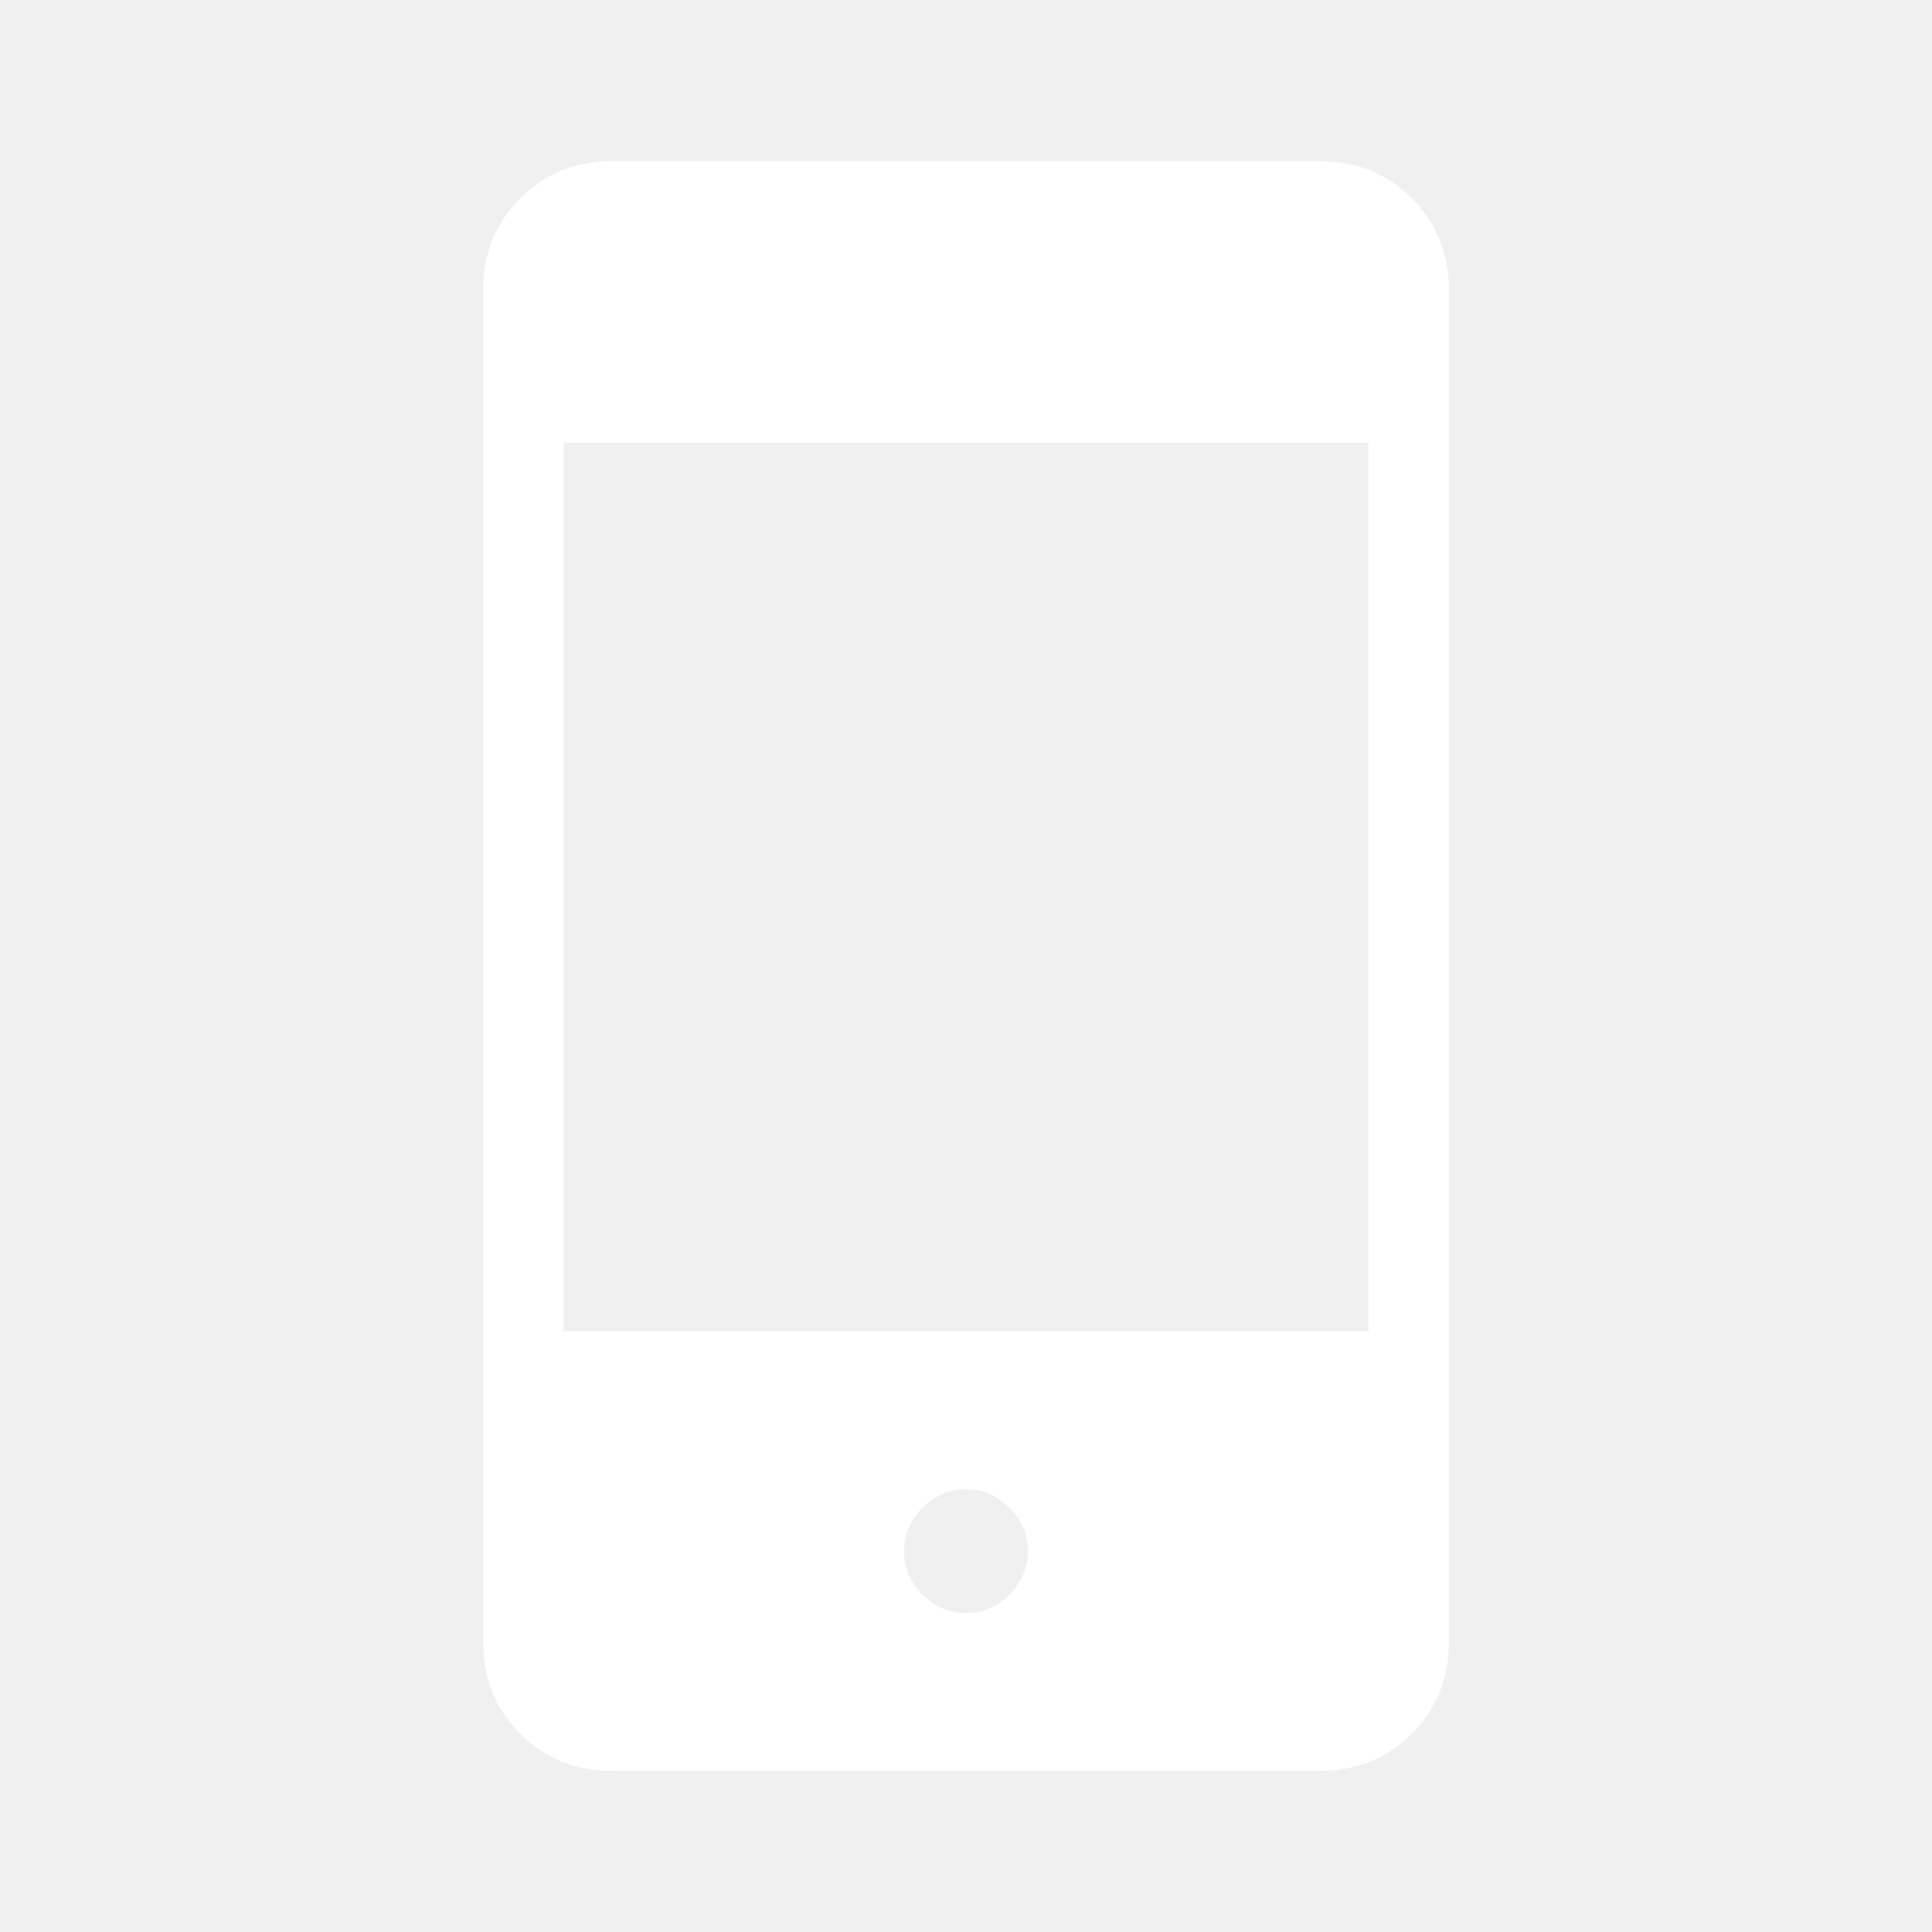
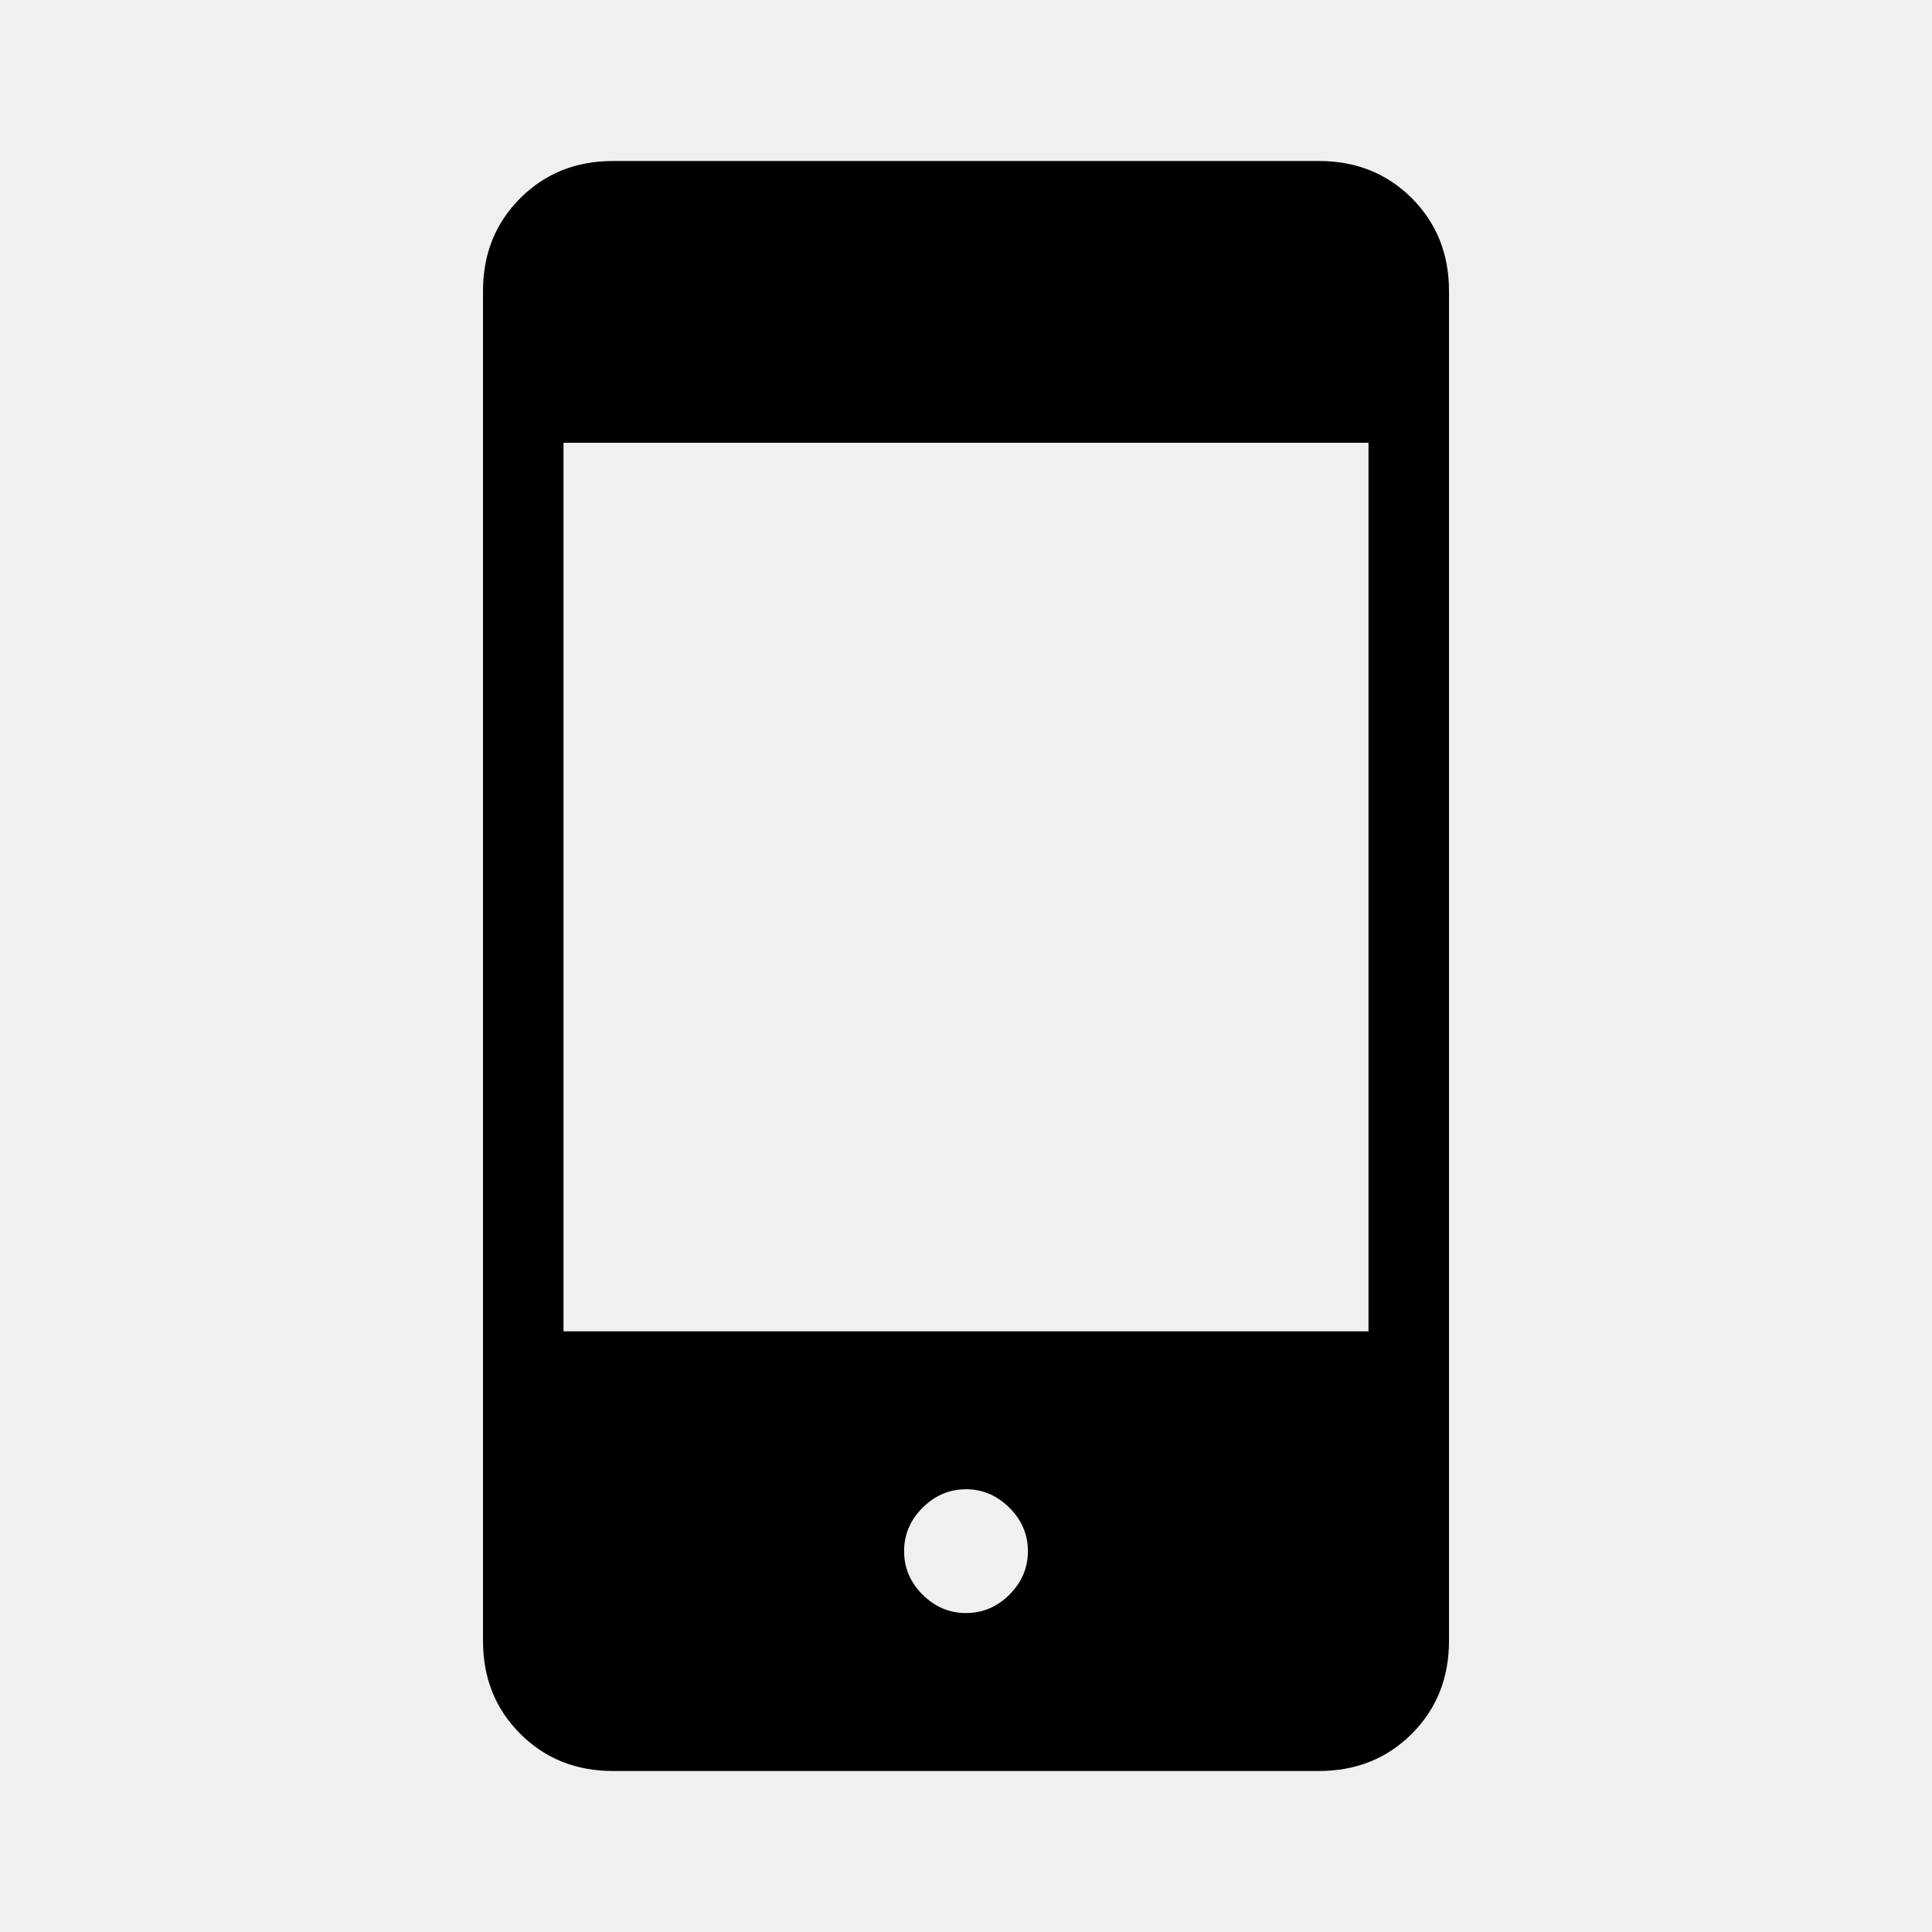
- <svg xmlns="http://www.w3.org/2000/svg" width="24" height="24" viewBox="0 0 24 24" fill="none">
-   <path d="M7.615 22C7.155 22 6.771 21.846 6.463 21.538C6.154 21.229 6 20.845 6 20.384V3.615C6 3.155 6.154 2.771 6.463 2.462C6.771 2.154 7.155 2 7.615 2H16.384C16.845 2 17.229 2.154 17.538 2.462C17.846 2.771 18 3.155 18 3.615V20.384C18 20.845 17.846 21.229 17.538 21.538C17.229 21.846 16.845 22 16.384 22H7.615ZM12 20.038C12.206 20.038 12.386 19.962 12.54 19.809C12.693 19.655 12.769 19.476 12.769 19.269C12.769 19.063 12.693 18.883 12.54 18.73C12.386 18.577 12.206 18.5 12 18.5C11.794 18.5 11.614 18.577 11.46 18.73C11.307 18.883 11.231 19.063 11.231 19.269C11.231 19.476 11.307 19.655 11.46 19.809C11.614 19.962 11.794 20.038 12 20.038ZM7 16.538H17V5.5H7V16.538Z" fill="white" />
+ <svg xmlns="http://www.w3.org/2000/svg" width="24" height="24" viewBox="0 0 24 24">
+   <path d="M7.615 22C7.155 22 6.771 21.846 6.463 21.538C6.154 21.229 6 20.845 6 20.384V3.615C6 3.155 6.154 2.771 6.463 2.462C6.771 2.154 7.155 2 7.615 2H16.384C16.845 2 17.229 2.154 17.538 2.462C17.846 2.771 18 3.155 18 3.615V20.384C18 20.845 17.846 21.229 17.538 21.538C17.229 21.846 16.845 22 16.384 22H7.615ZM12 20.038C12.206 20.038 12.386 19.962 12.54 19.809C12.693 19.655 12.769 19.476 12.769 19.269C12.769 19.063 12.693 18.883 12.54 18.73C12.386 18.577 12.206 18.5 12 18.5C11.794 18.5 11.614 18.577 11.46 18.73C11.307 18.883 11.231 19.063 11.231 19.269C11.231 19.476 11.307 19.655 11.46 19.809C11.614 19.962 11.794 20.038 12 20.038ZM7 16.538H17V5.5H7V16.538Z" />
</svg>
